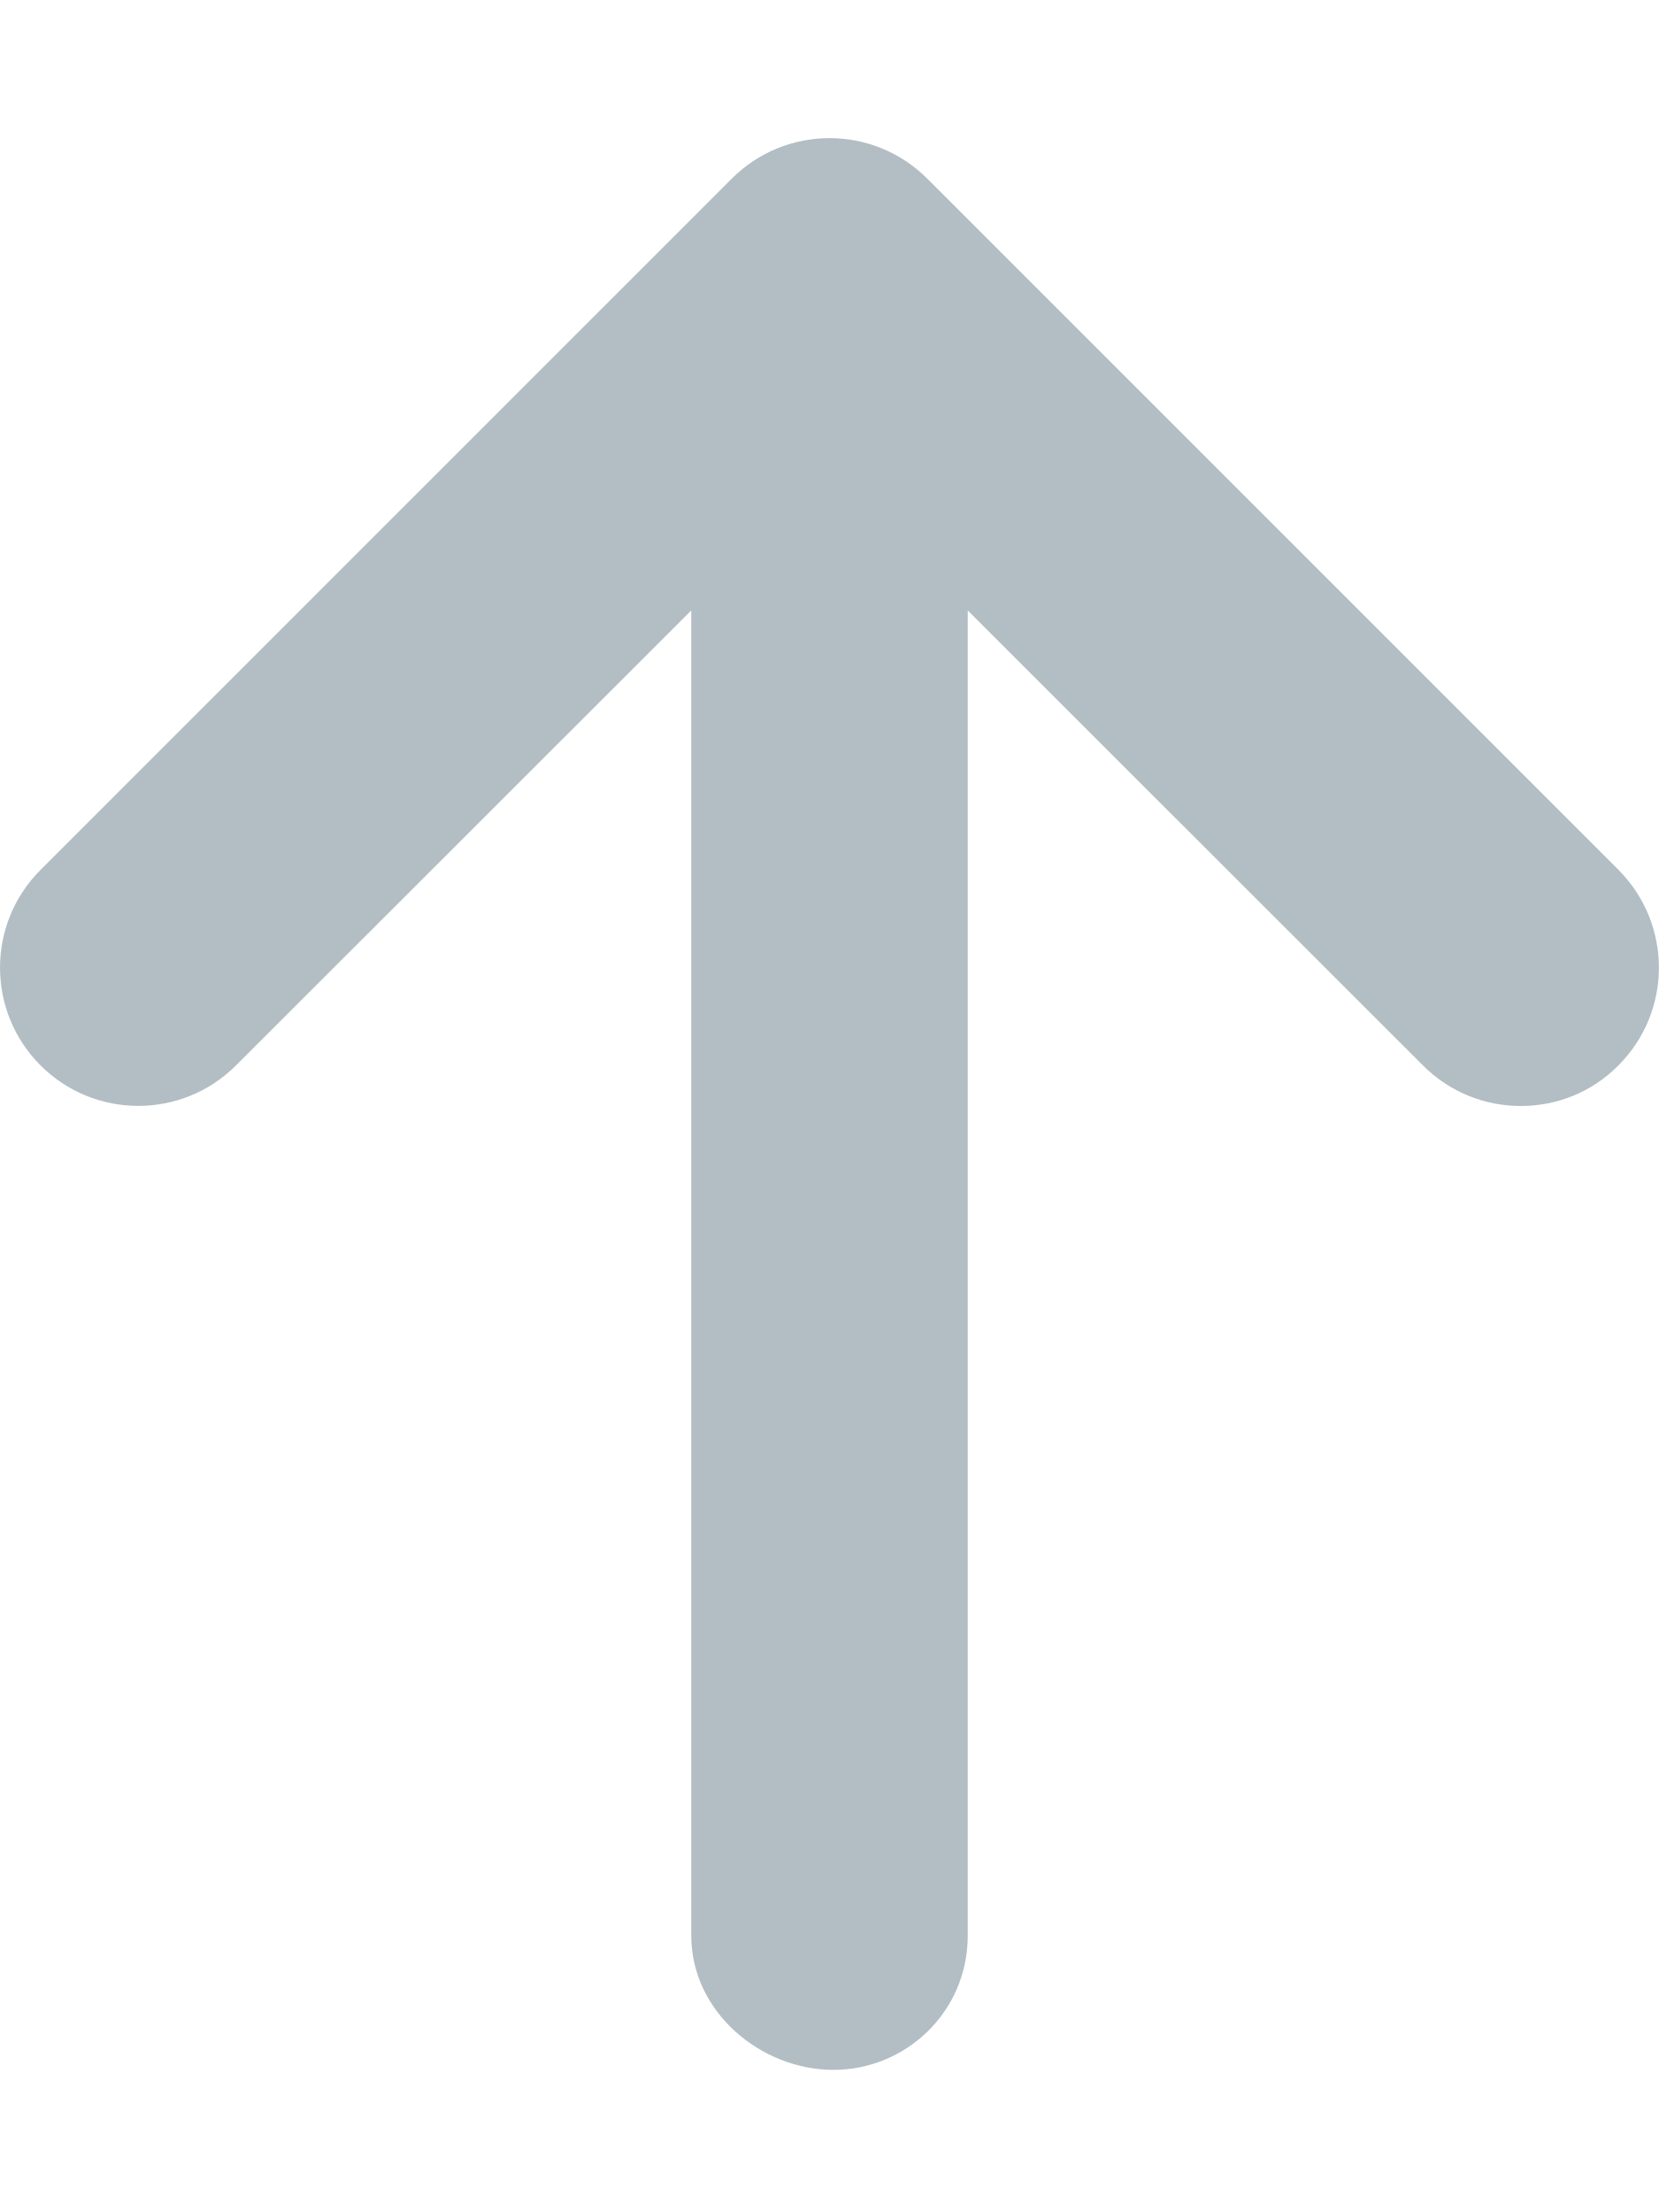
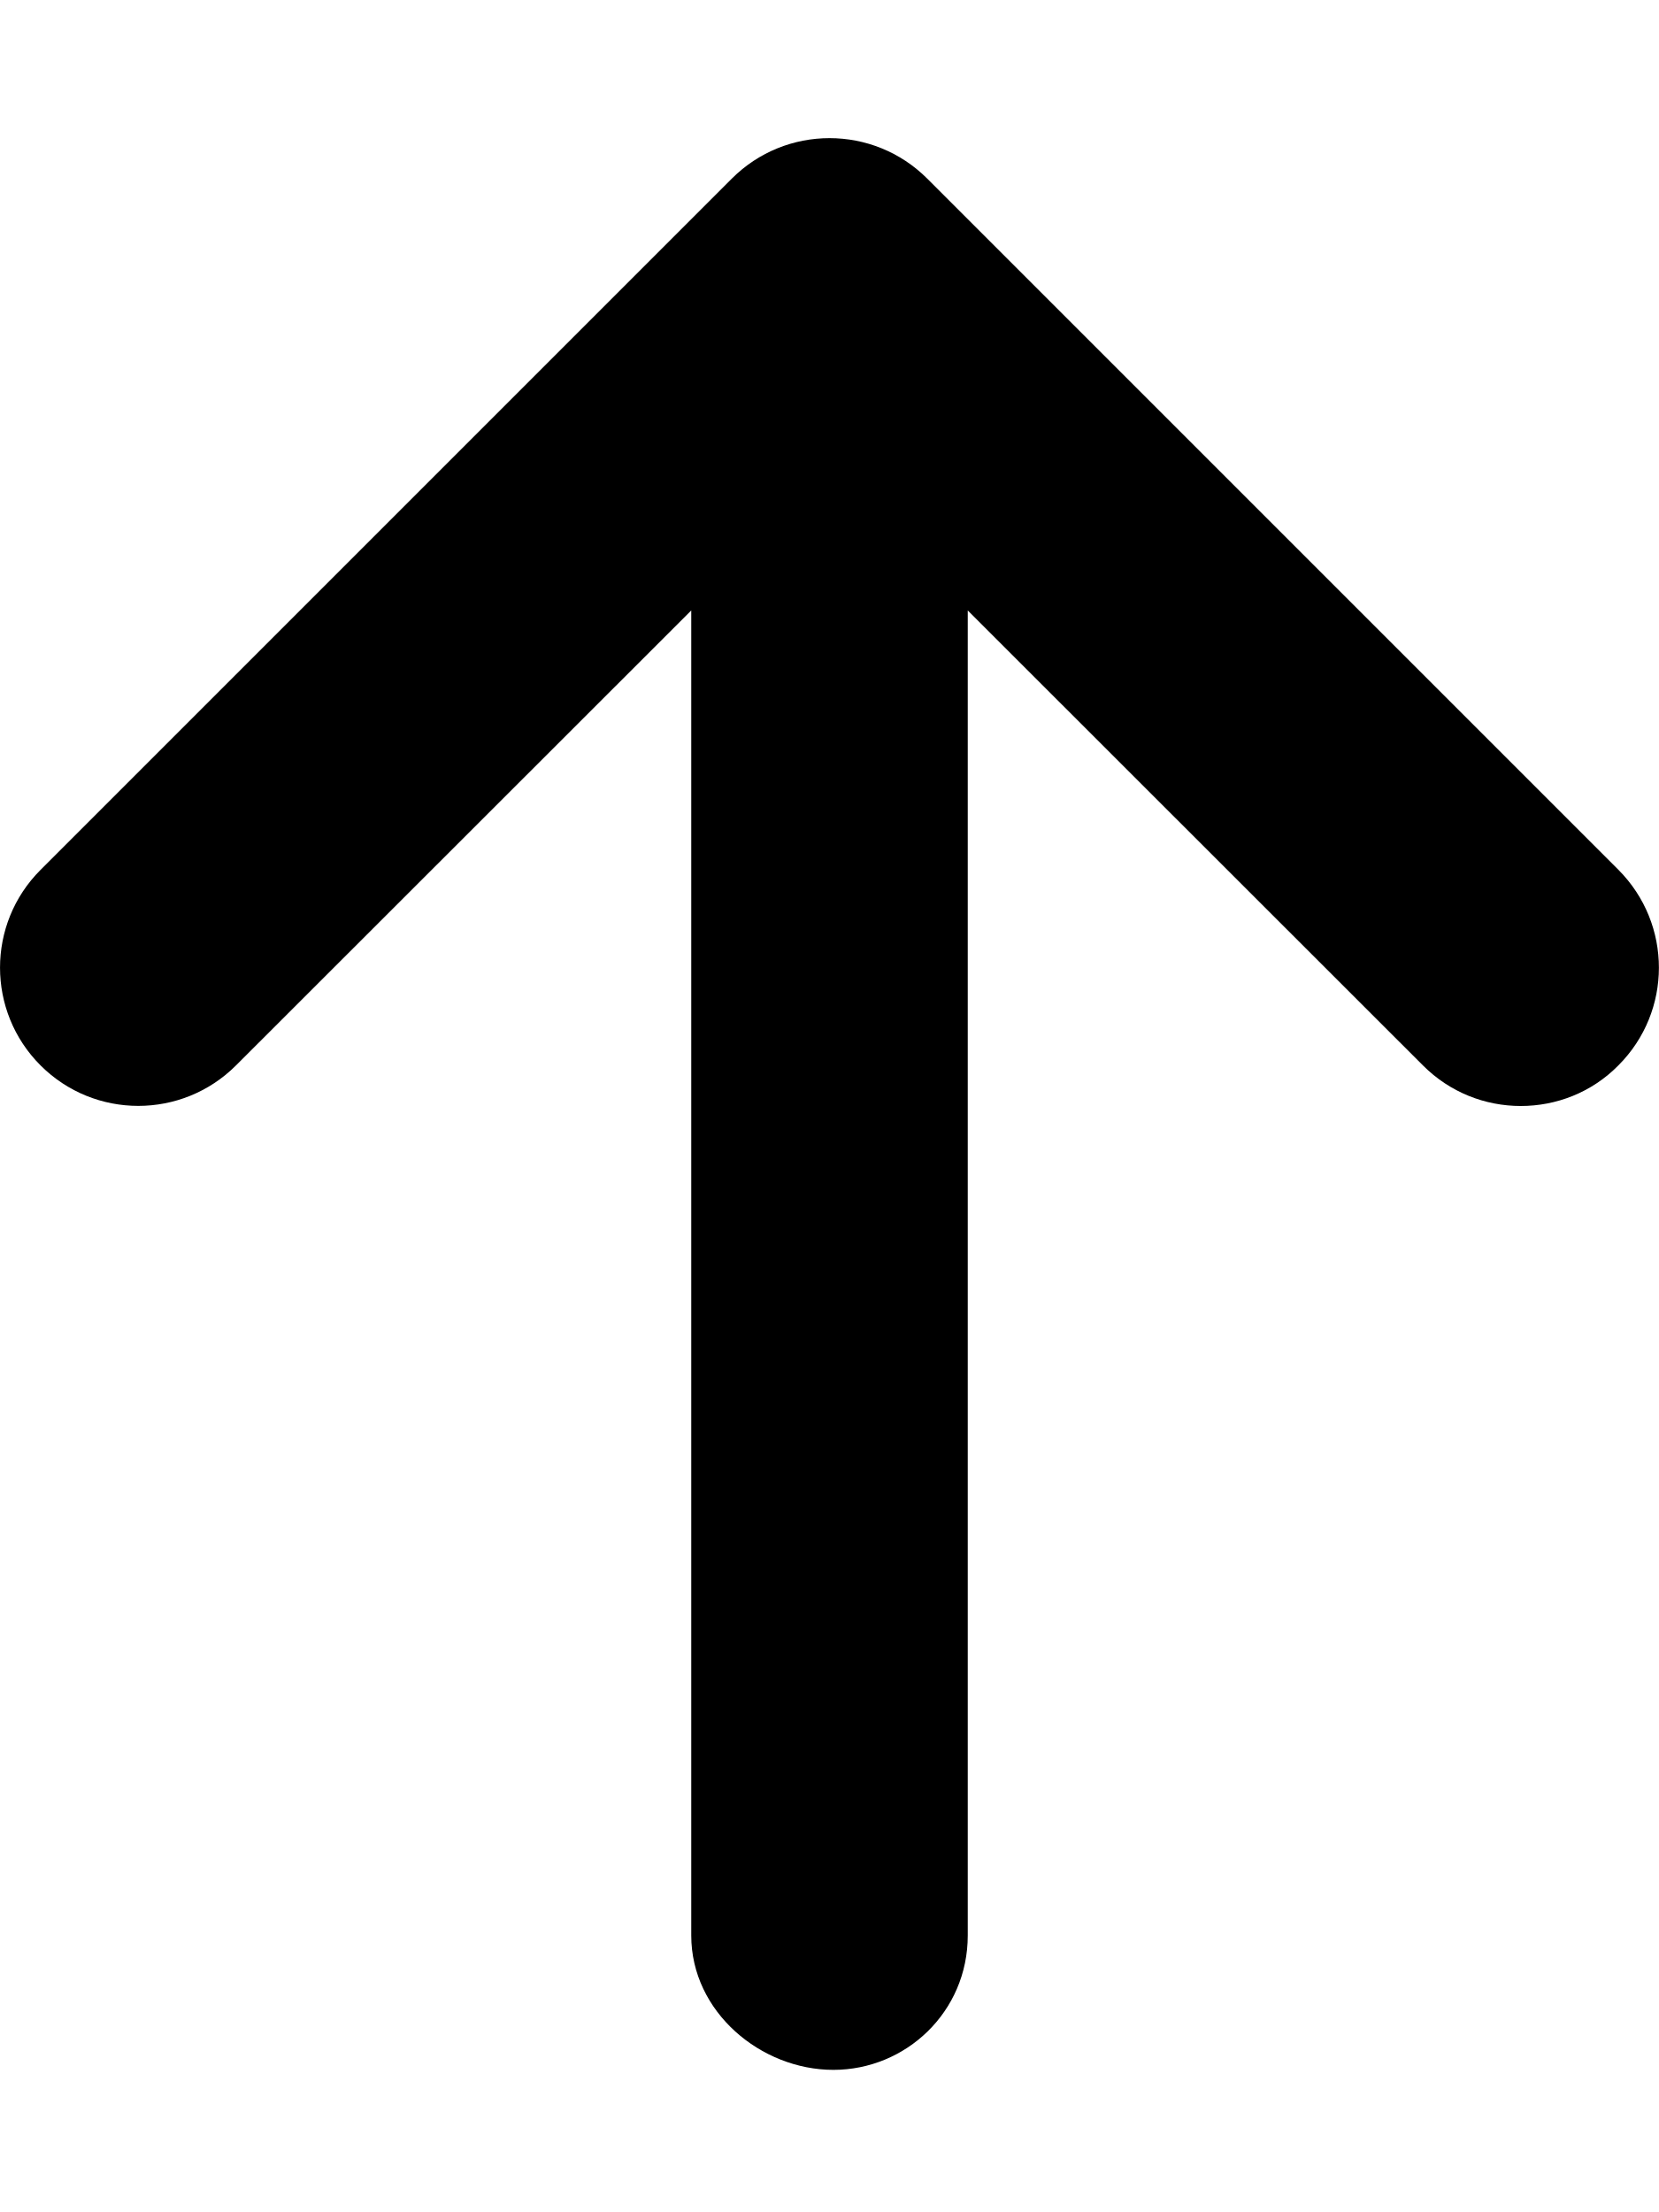
- <svg xmlns="http://www.w3.org/2000/svg" fill="#b2bec3" viewBox="0 0 384 512">
+ <svg xmlns="http://www.w3.org/2000/svg" viewBox="0 0 384 512">
  <path d="M374.6 246.6C368.4 252.9 360.2 256 352 256s-16.38-3.125-22.62-9.375L224 141.3V448c0 17.69-14.33 31.1-31.1 31.1S160 465.7 160 448V141.3L54.63 246.6c-12.5 12.5-32.75 12.5-45.25 0s-12.5-32.75 0-45.25l160-160c12.5-12.5 32.75-12.5 45.25 0l160 160C387.1 213.9 387.1 234.1 374.6 246.6z" />
</svg>
